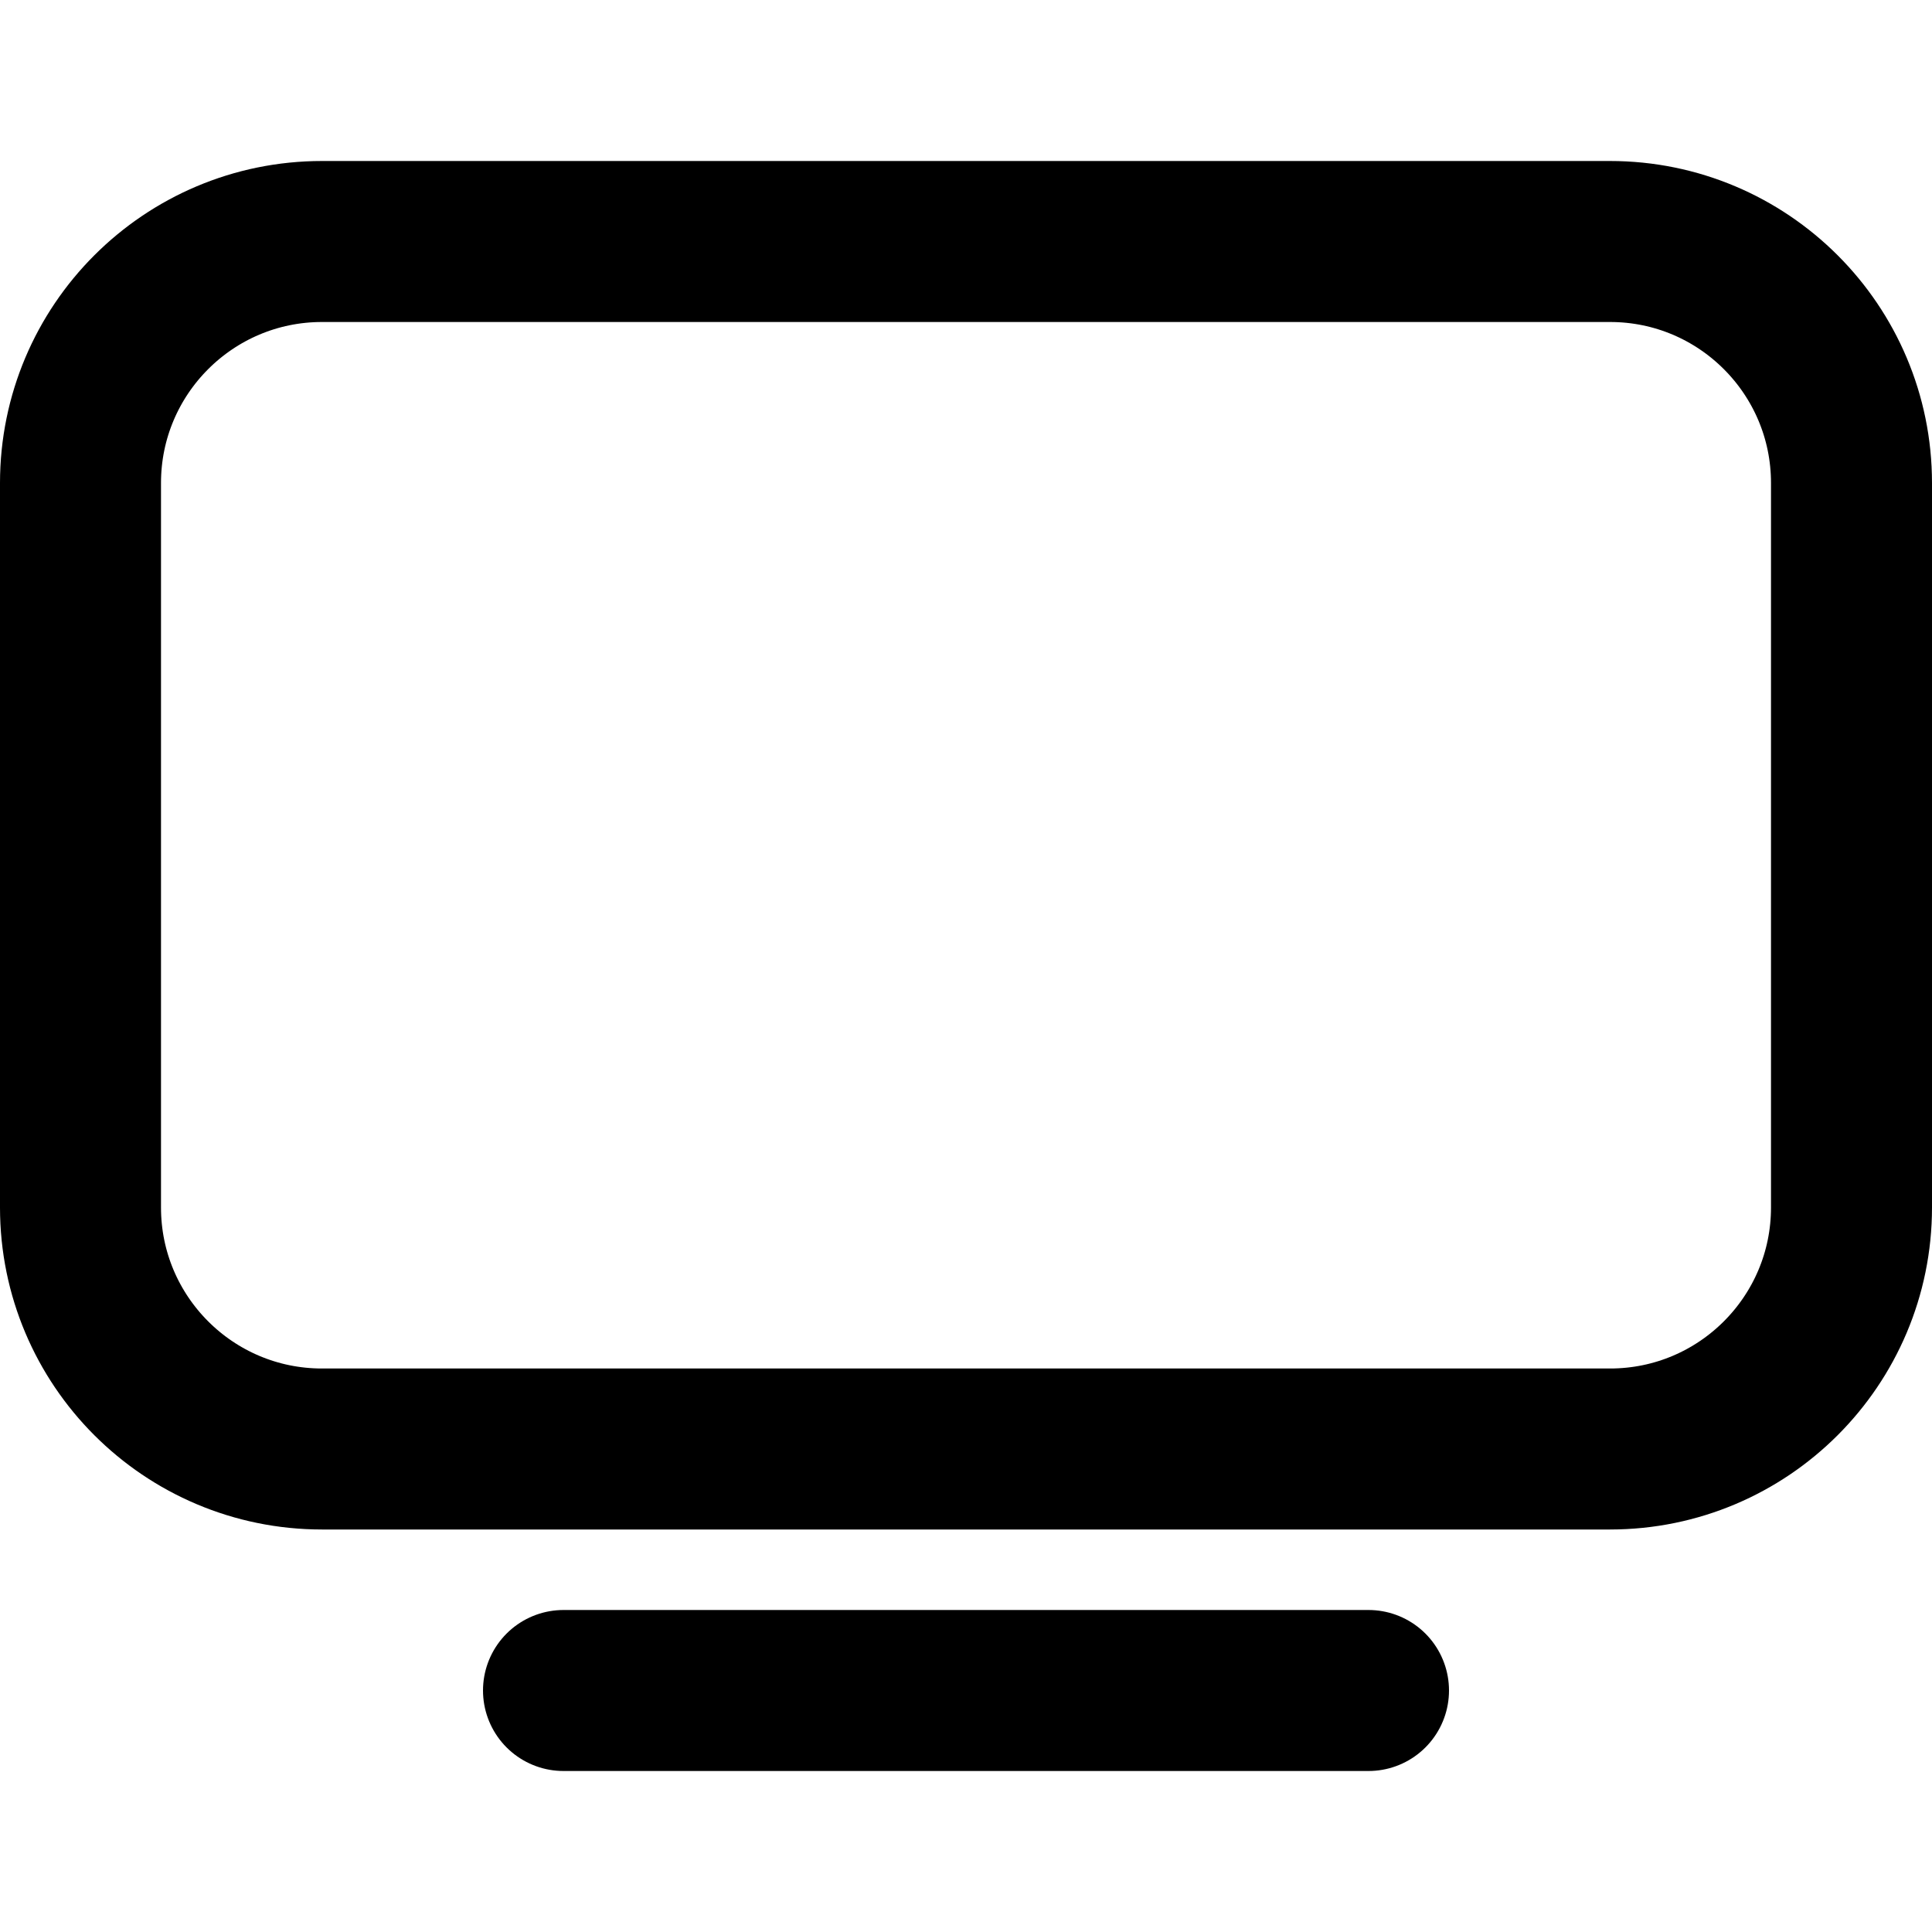
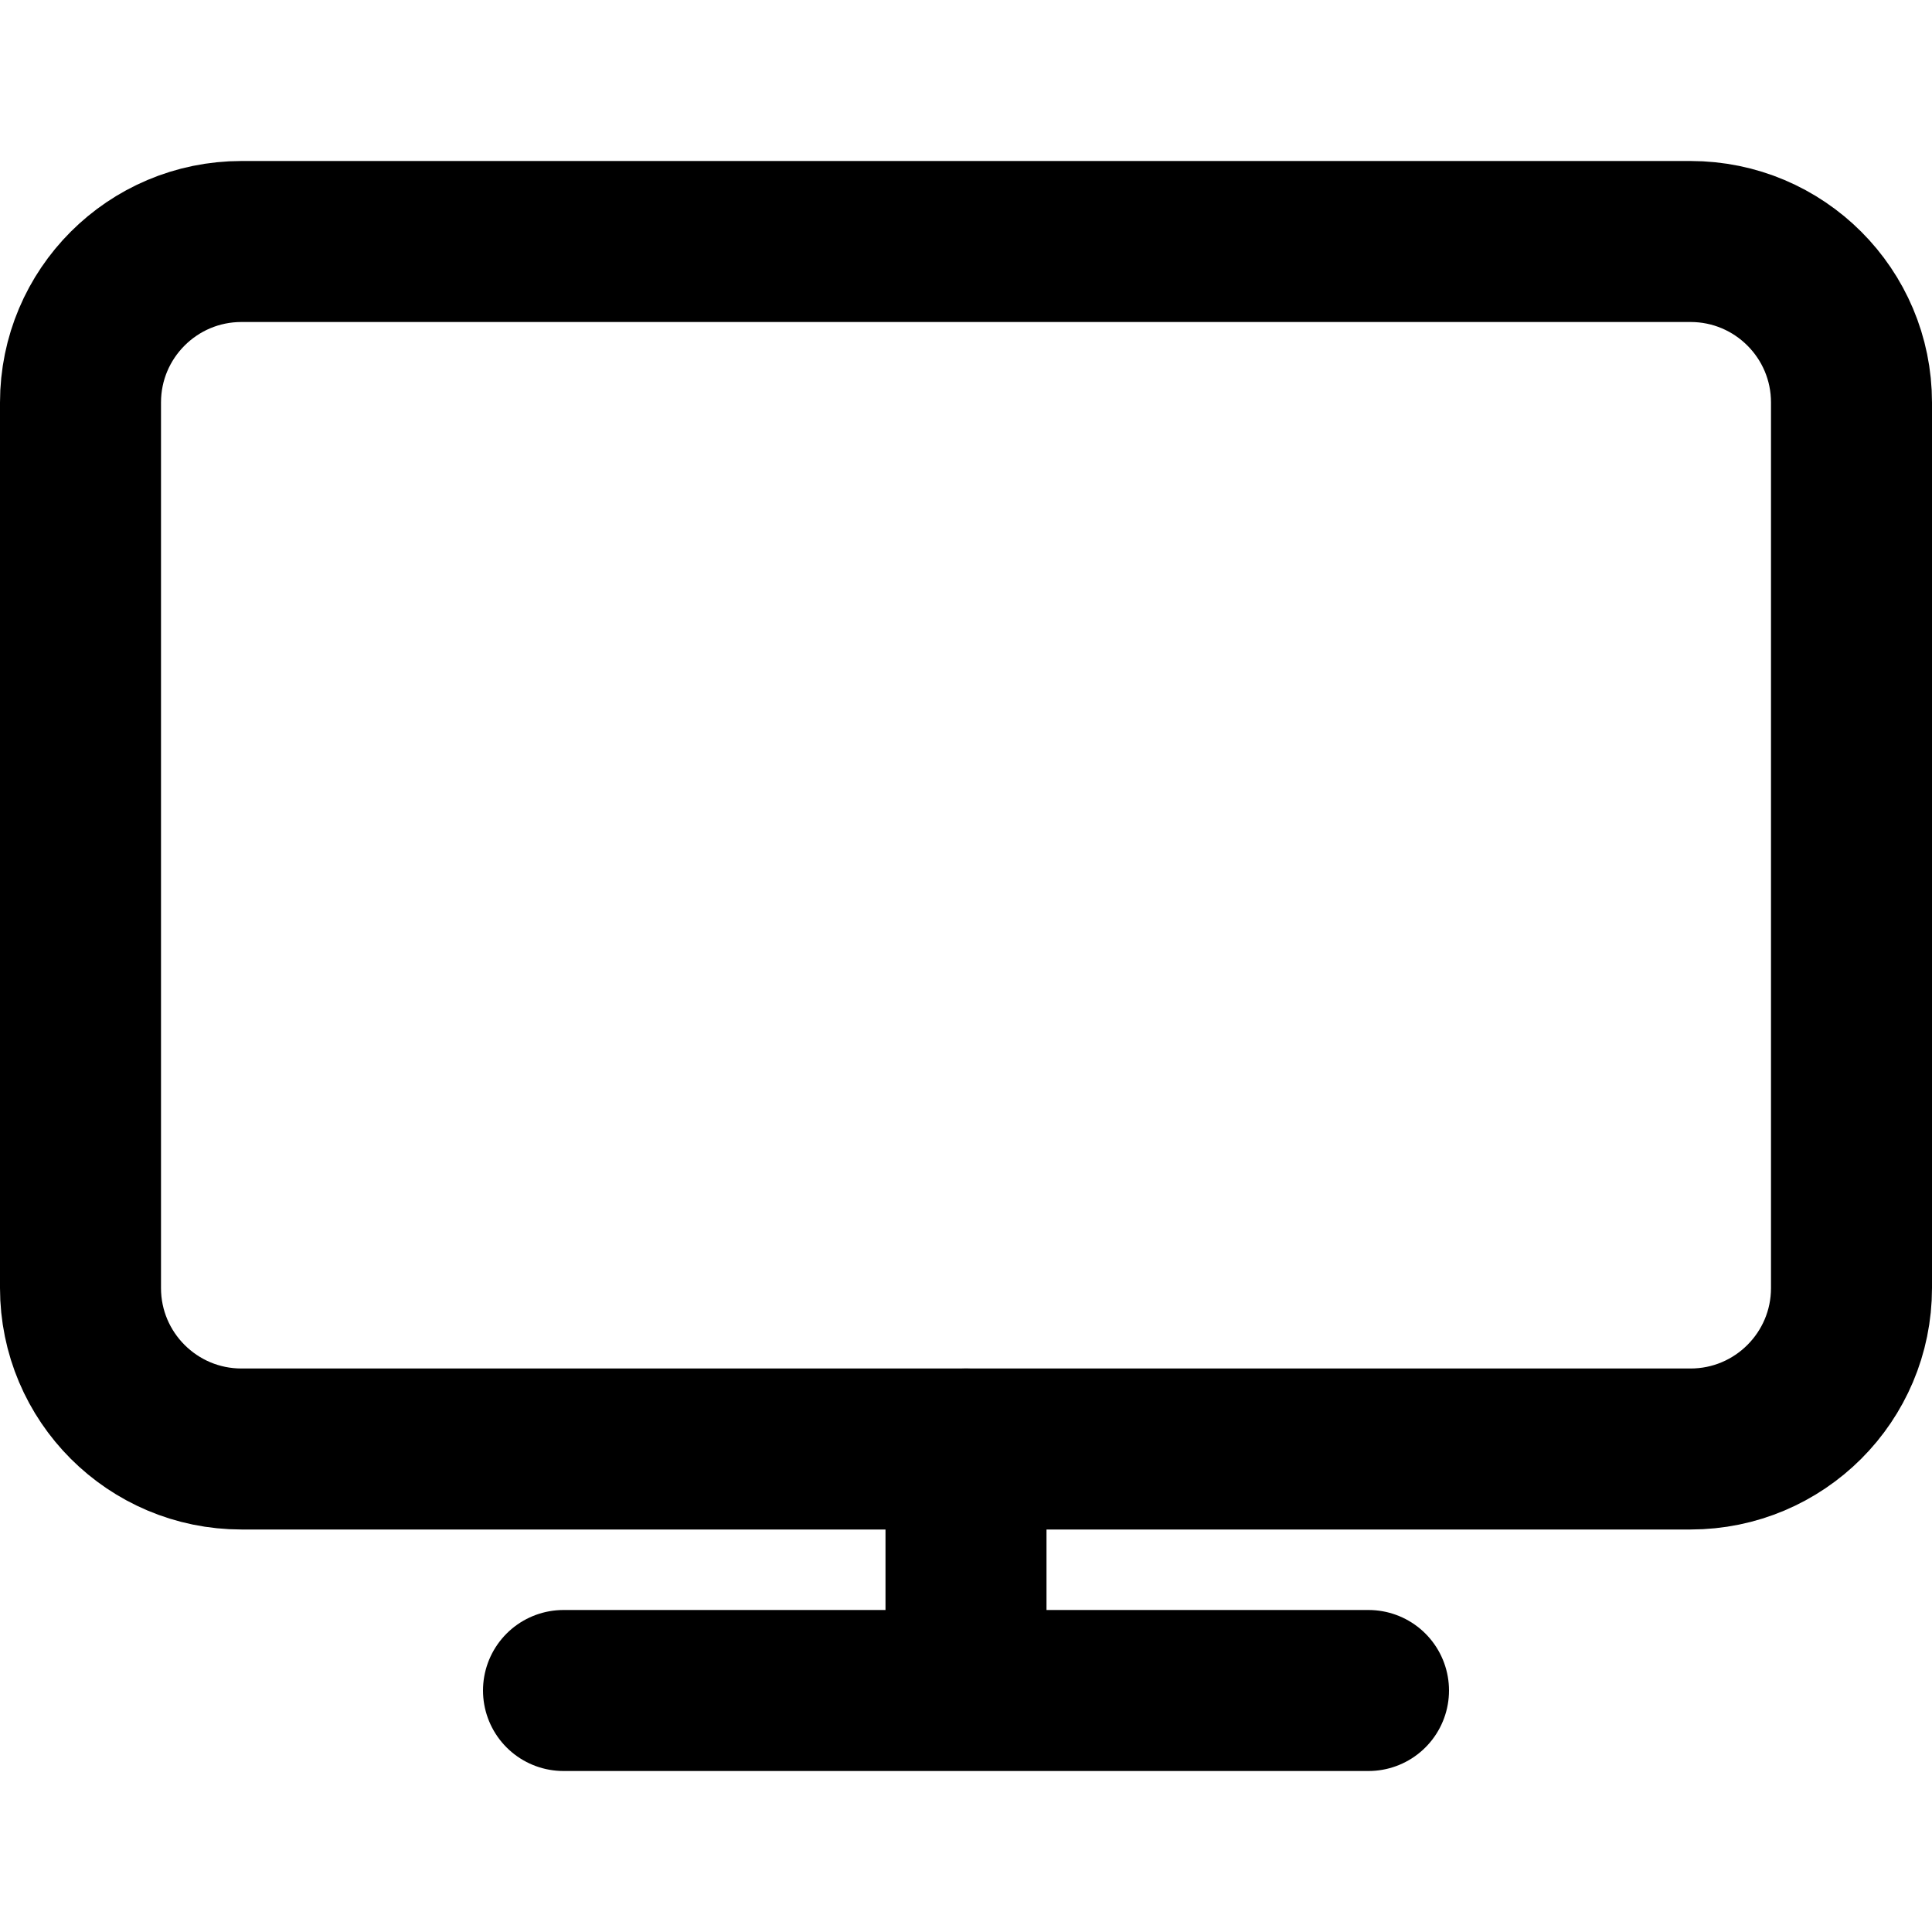
<svg xmlns="http://www.w3.org/2000/svg" class="i i-tv" viewBox="0 0 24 24" fill="none" stroke="currentColor" stroke-width="2" stroke-linecap="round" stroke-linejoin="round">
-   <rect width="22" height="15" x="1" y="3" rx="3" />
-   <path d="M7 21h10" />
+   <rect width="22" height="15" x="1" y="3" rx="2" />
+   <path d="M7 21h10m-5-3v3" />
</svg>
